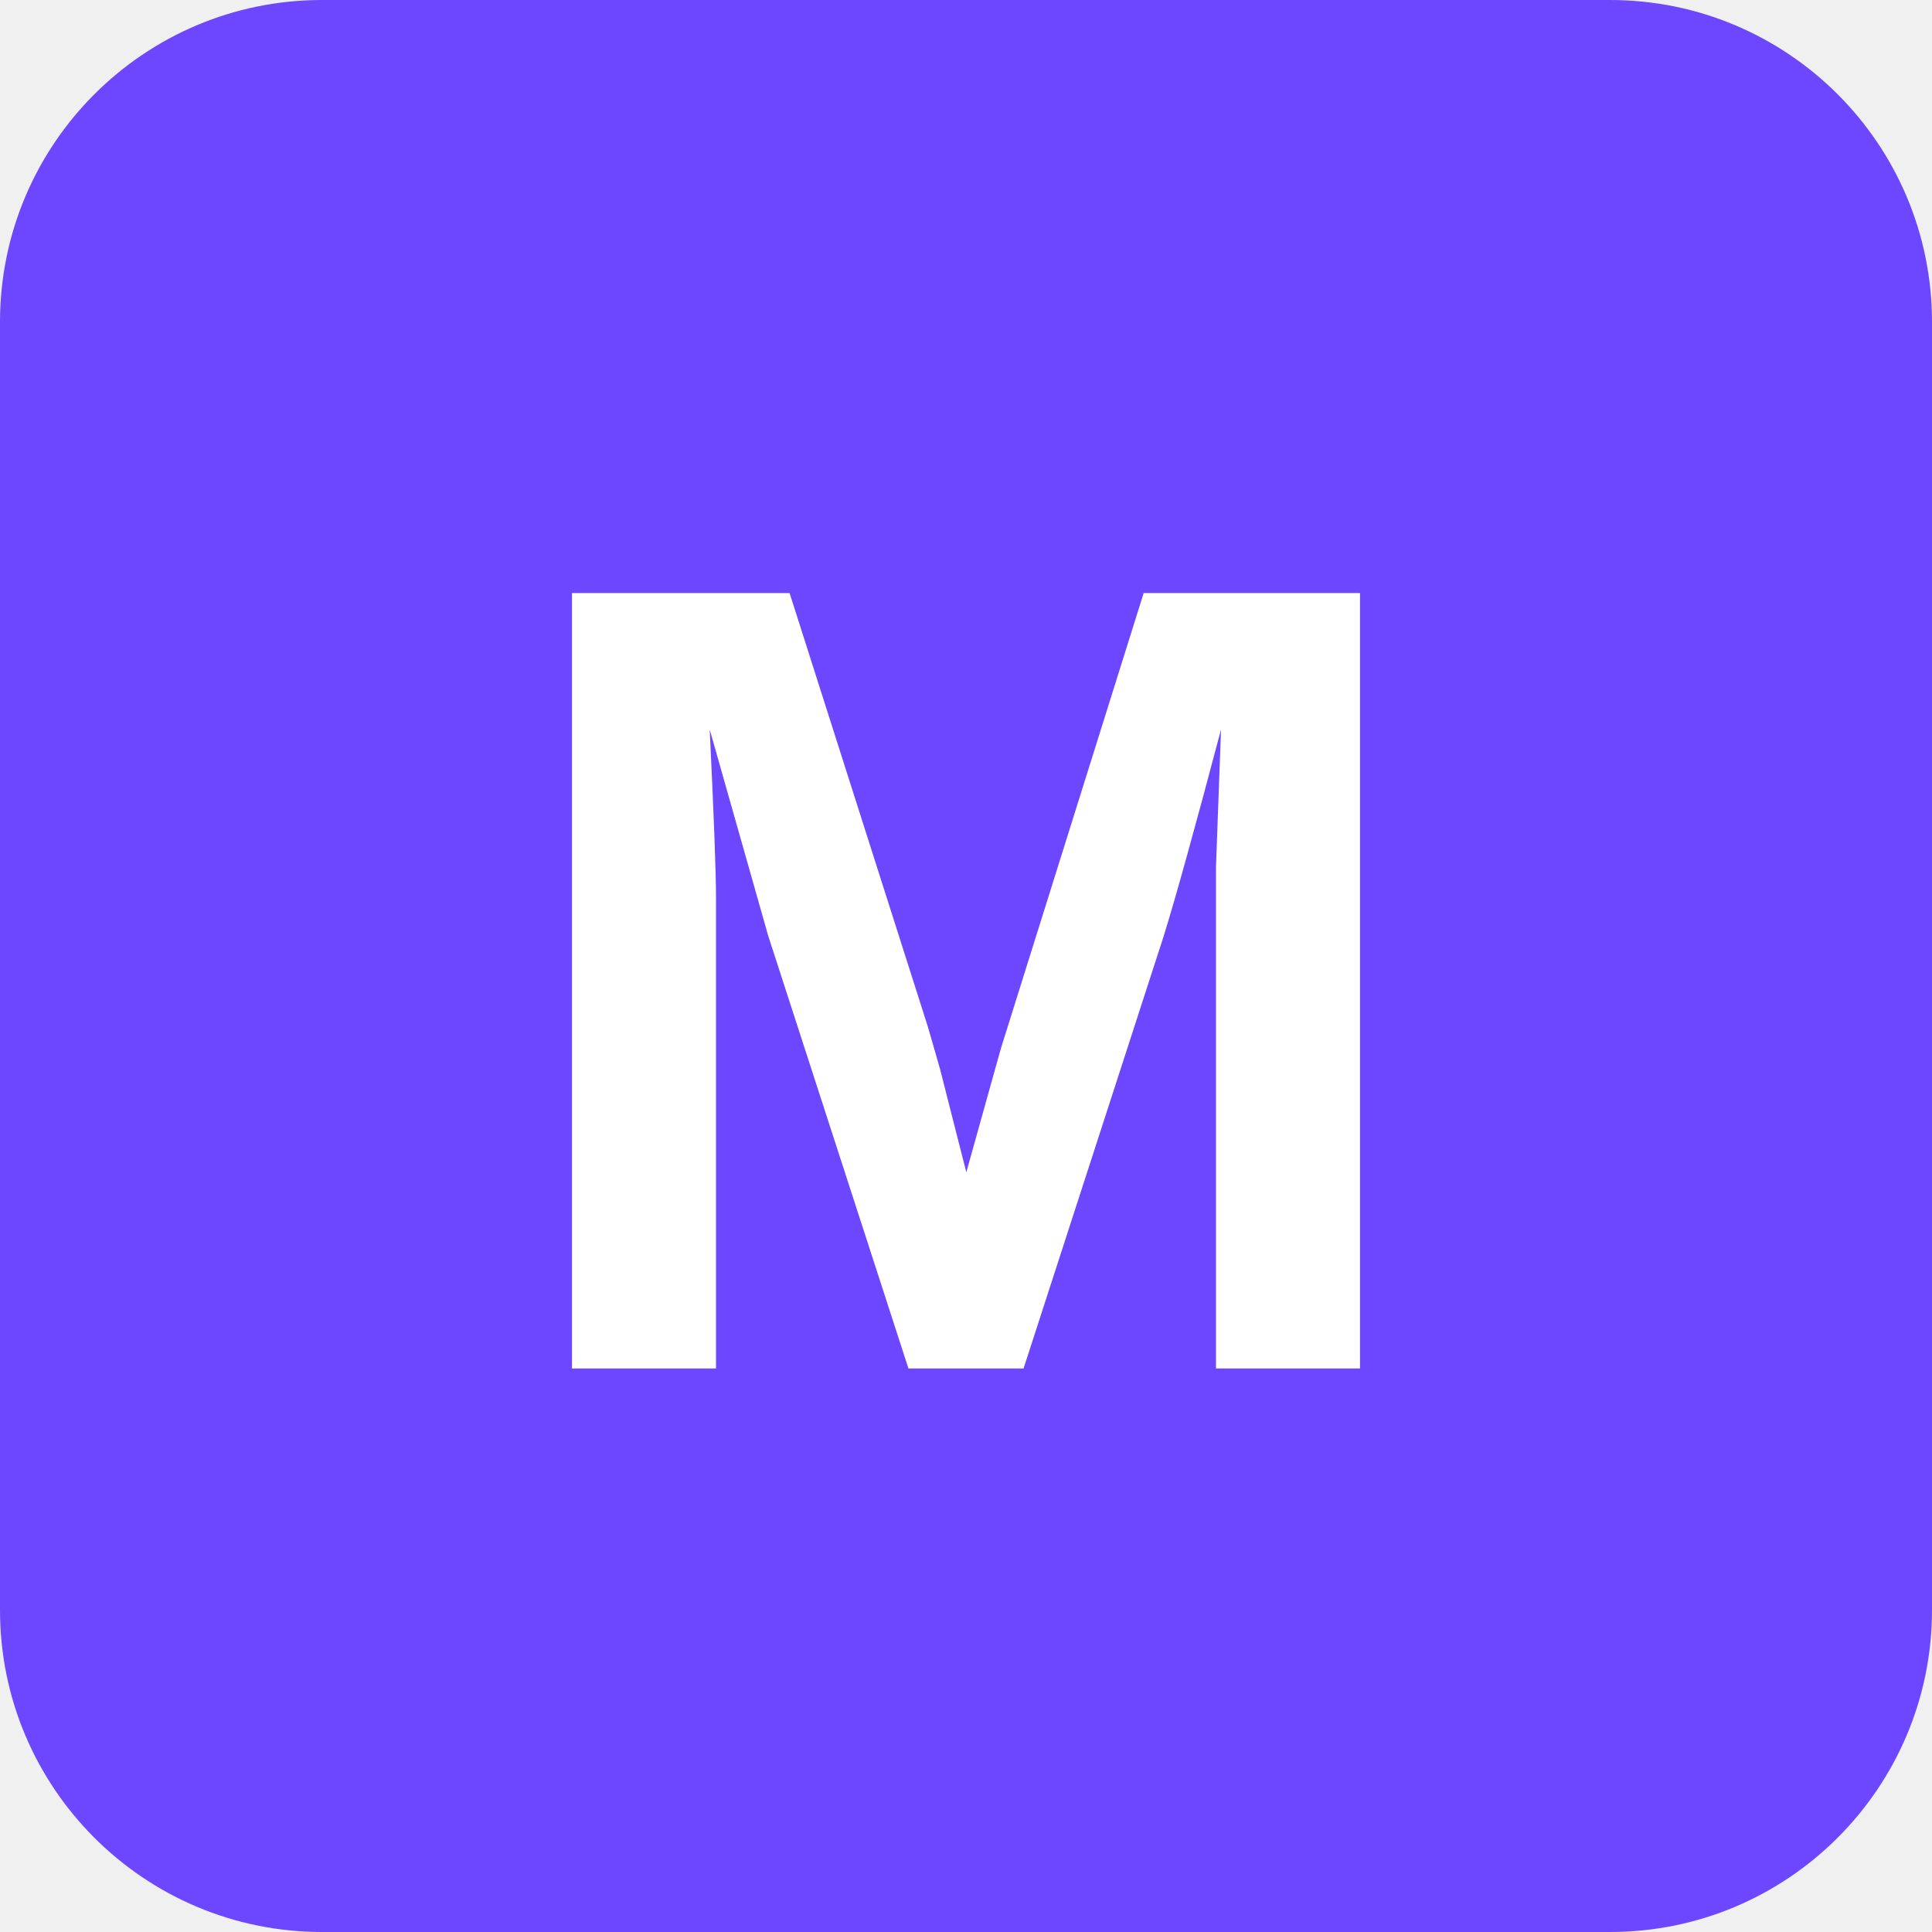
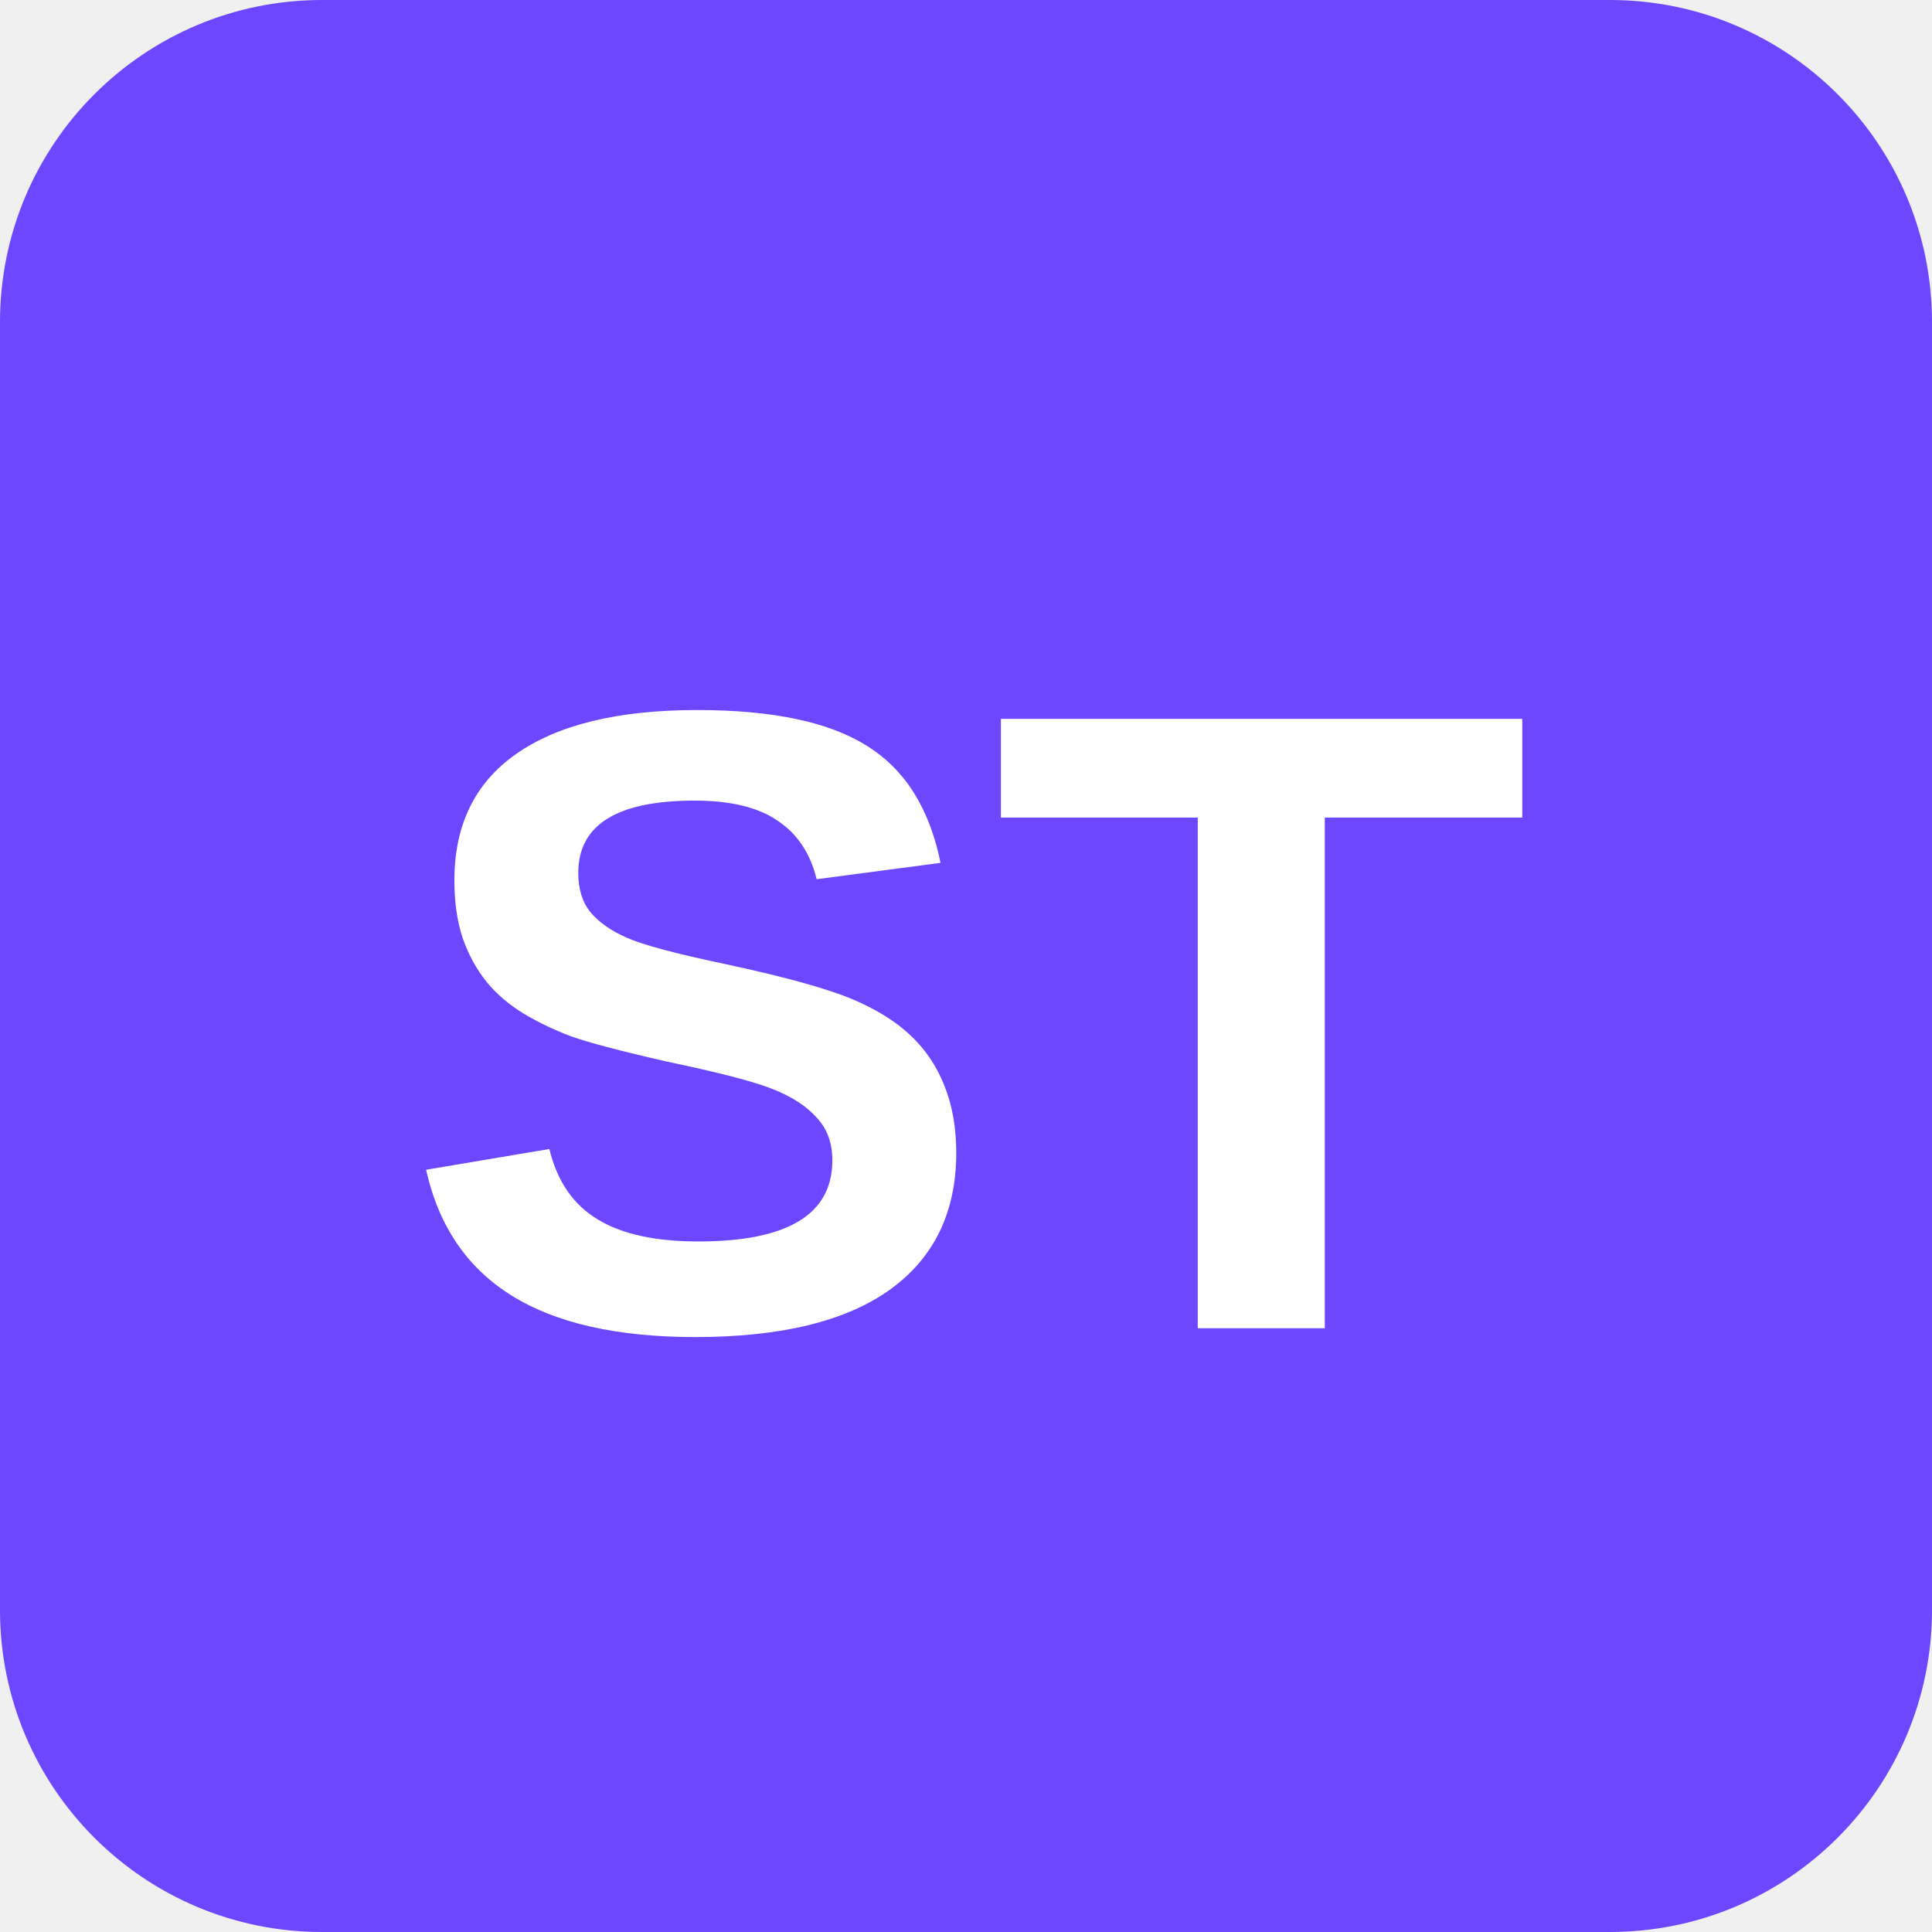
<svg xmlns="http://www.w3.org/2000/svg" width="48" height="48" viewBox="0 0 48 48">
  <rect width="48" height="48" rx="8" fill="#6C47FF" />
-   <text x="24" y="34" font-family="Arial" font-size="28" font-weight="bold" fill="white" text-anchor="middle">M</text>
+   <text x="24" y="33" font-family="Arial" font-size="22" font-weight="bold" fill="white" text-anchor="middle">ST</text>
</svg>
